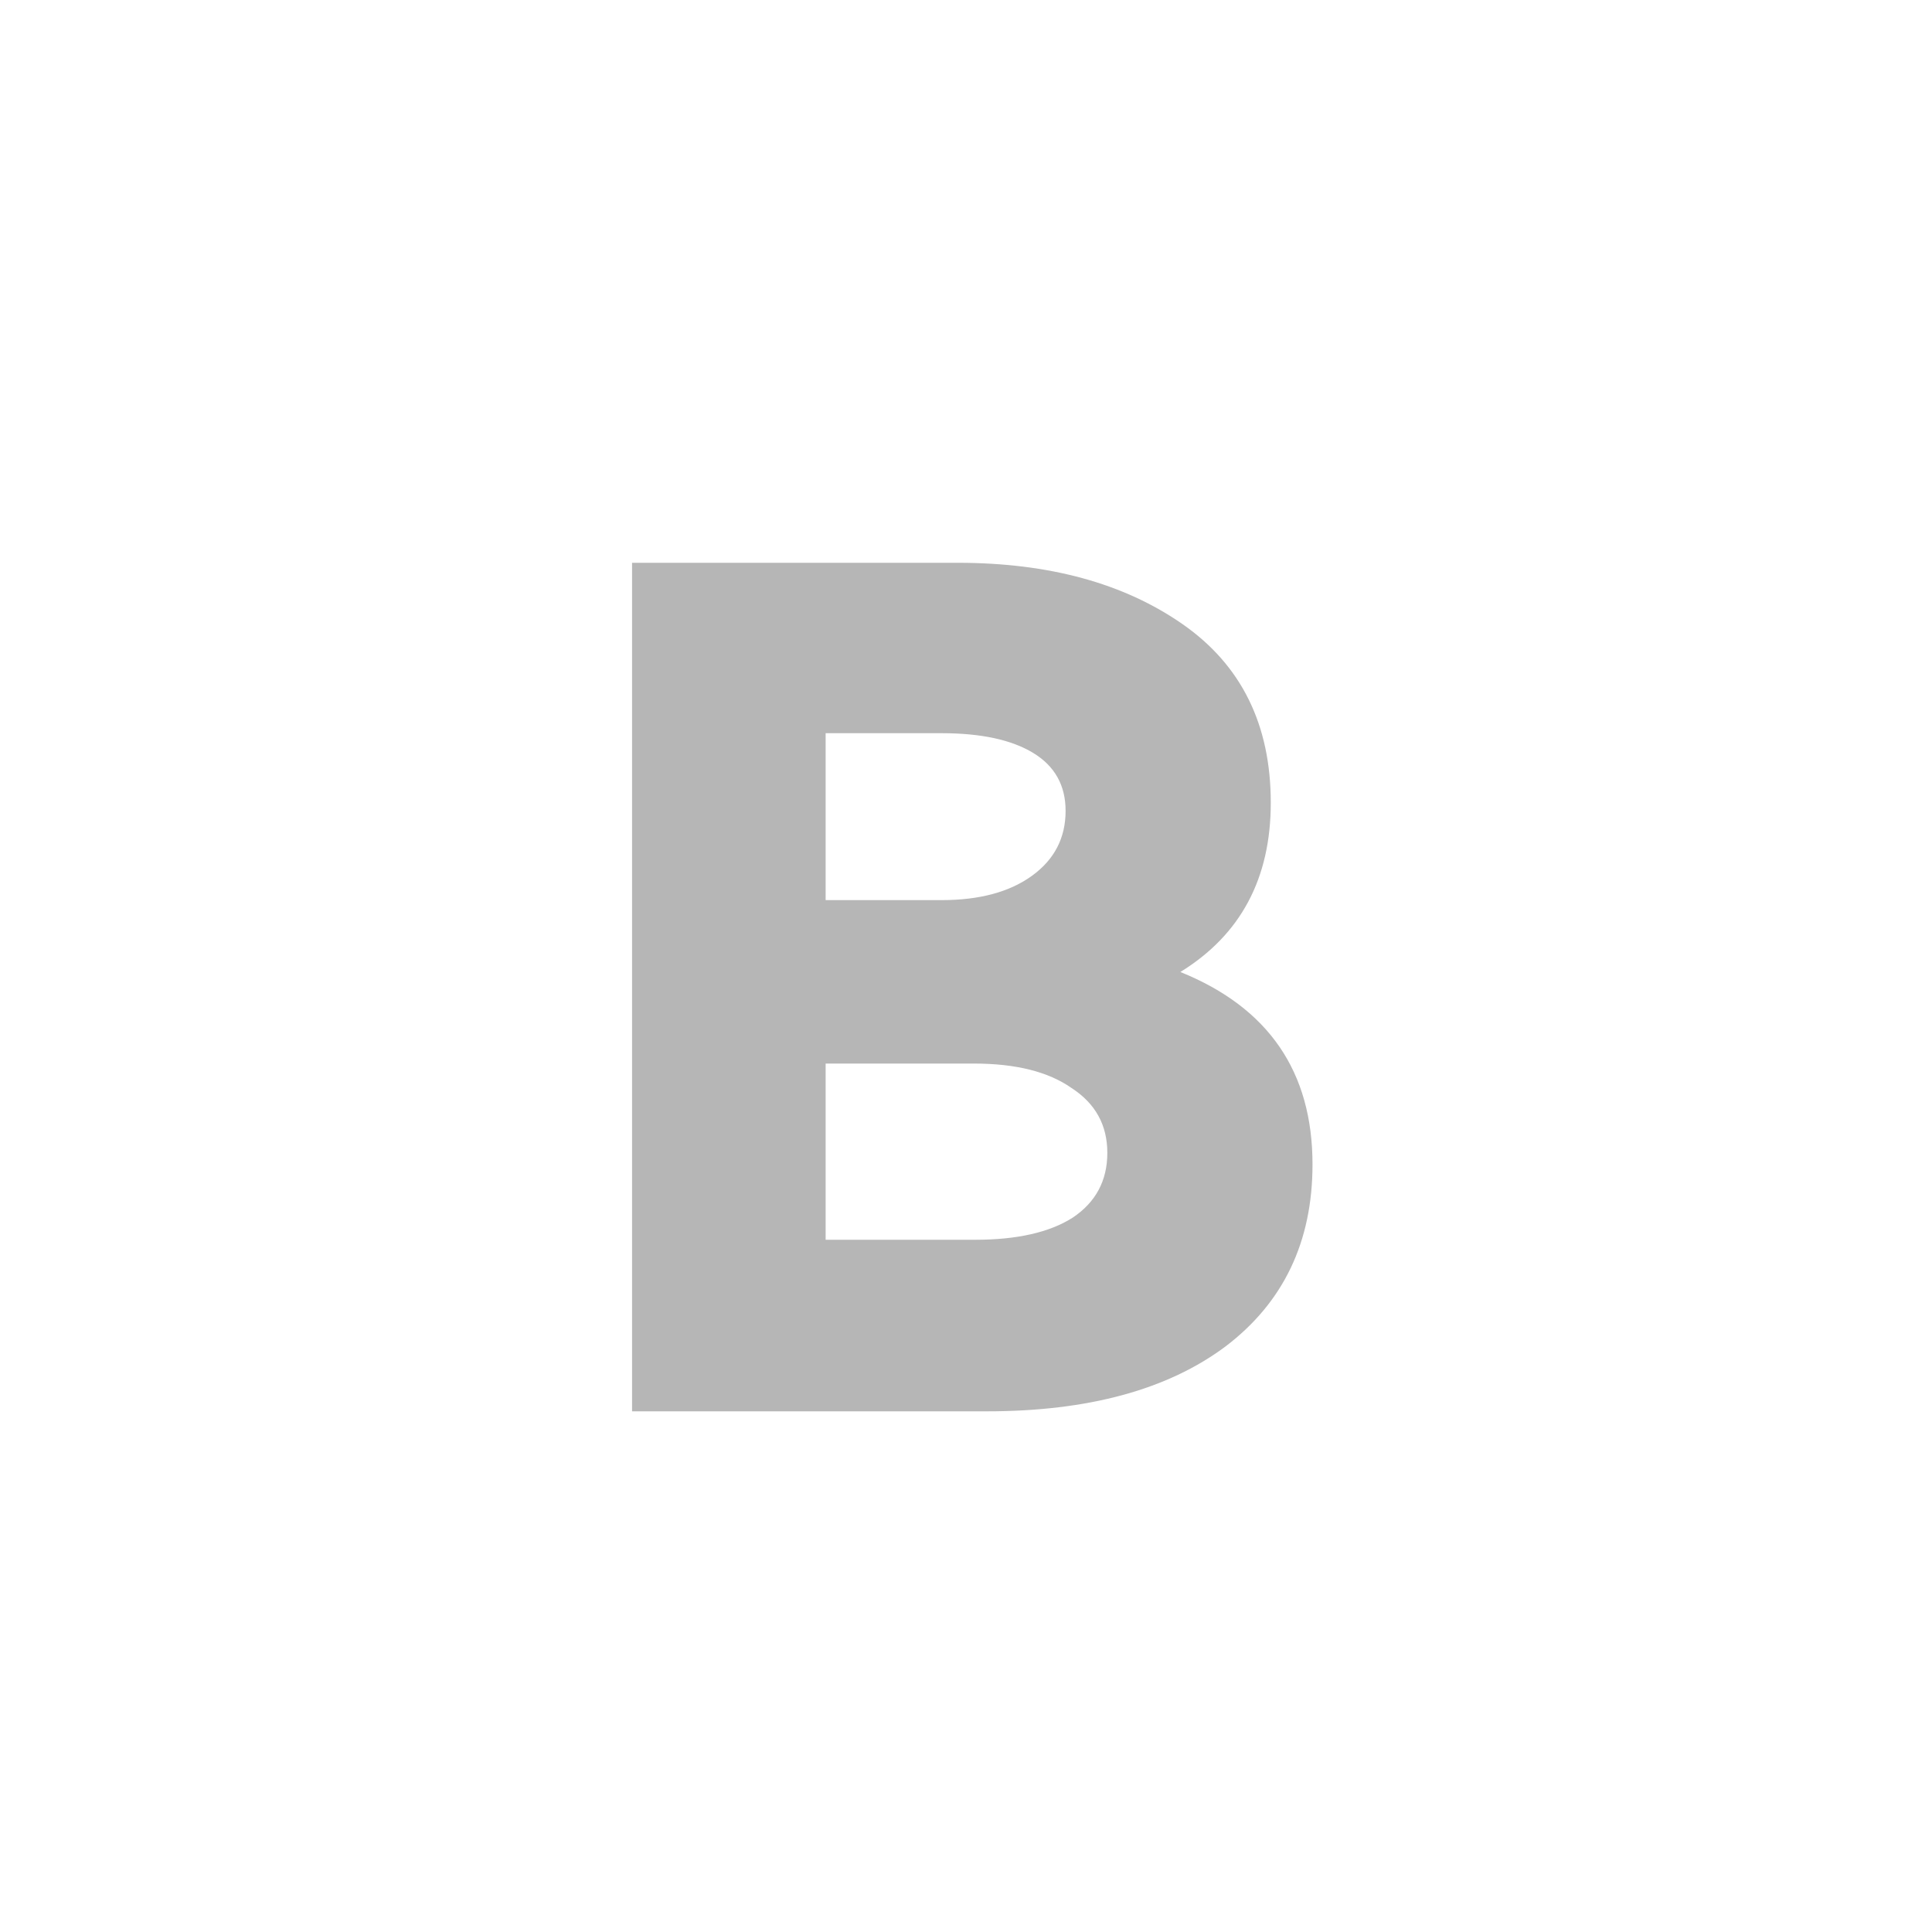
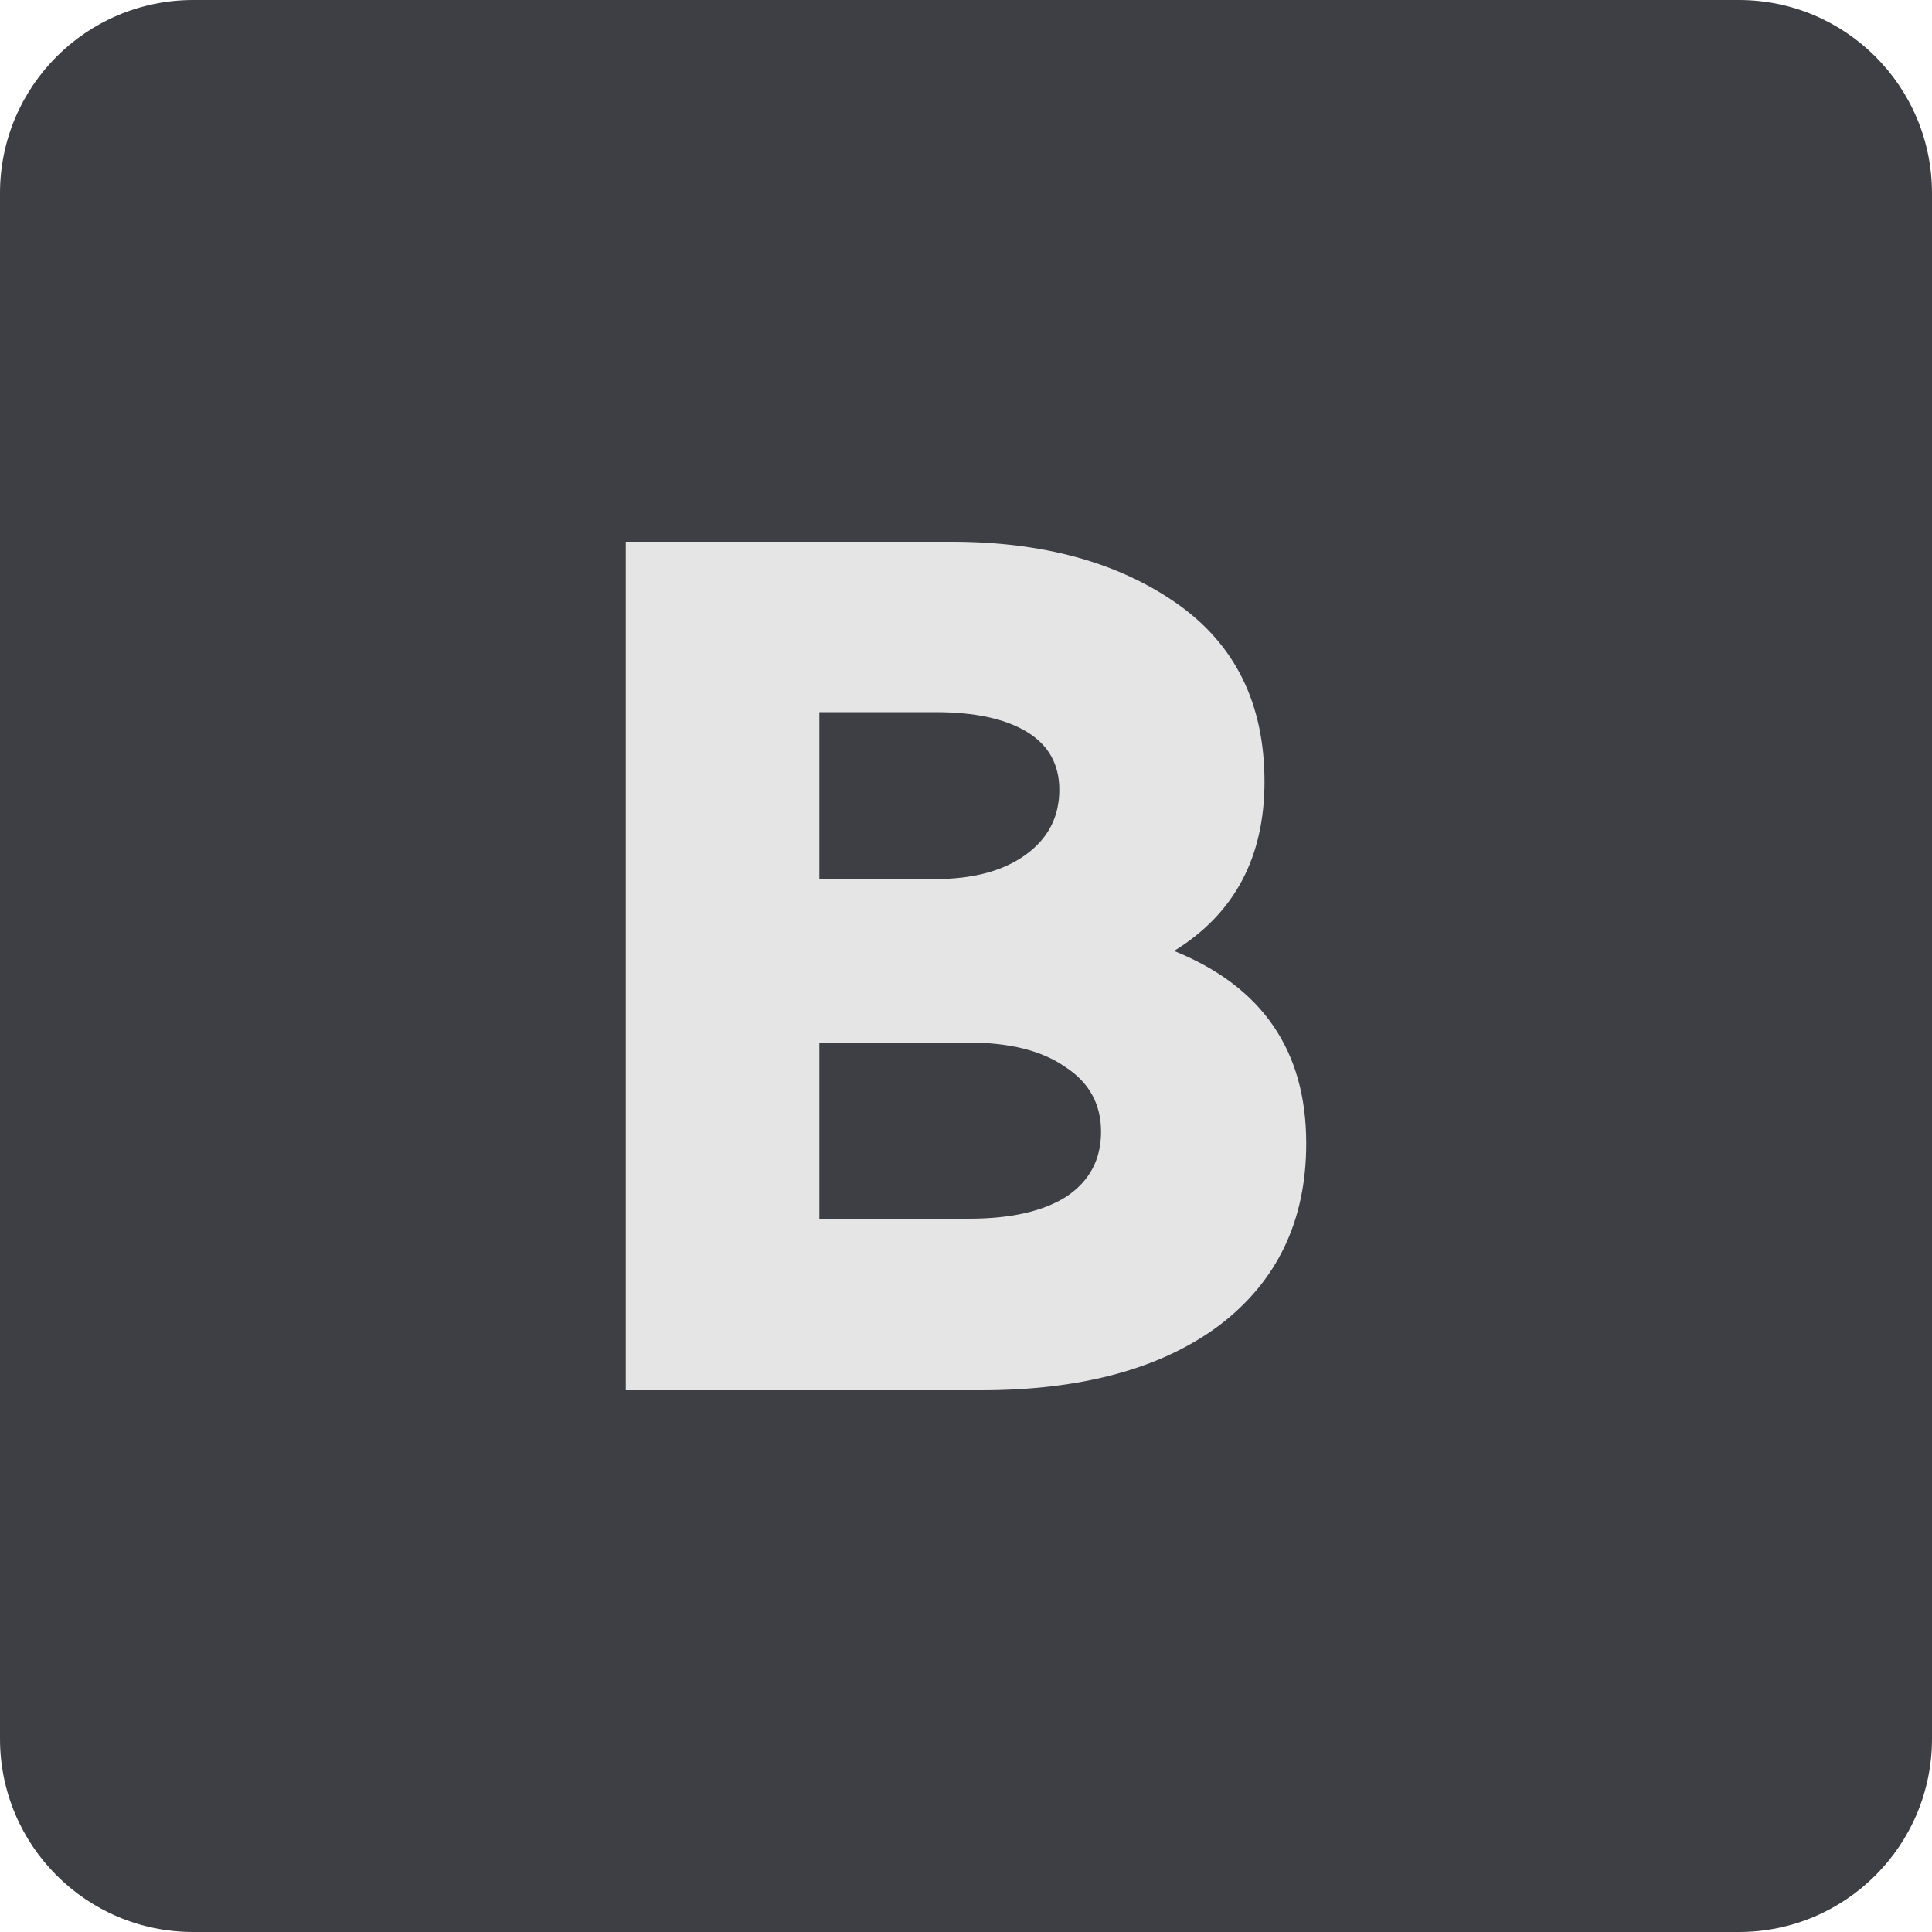
<svg xmlns="http://www.w3.org/2000/svg" width="20" height="20" viewBox="0 0 20 20" fill="none">
-   <path d="M12.219 10.062C13.131 10.43 13.587 11.094 13.587 12.054C13.587 12.854 13.287 13.482 12.687 13.938C12.087 14.386 11.263 14.61 10.215 14.61H6.543V5.826H9.915C10.859 5.826 11.635 6.038 12.243 6.462C12.851 6.886 13.155 7.502 13.155 8.31C13.155 9.094 12.843 9.678 12.219 10.062ZM8.547 7.59V9.318H9.747C10.139 9.318 10.451 9.234 10.683 9.066C10.915 8.898 11.031 8.674 11.031 8.394C11.031 8.13 10.919 7.93 10.695 7.794C10.471 7.658 10.155 7.59 9.747 7.59H8.547ZM10.095 12.834C10.527 12.834 10.863 12.758 11.103 12.606C11.343 12.446 11.463 12.222 11.463 11.934C11.463 11.646 11.339 11.422 11.091 11.262C10.851 11.094 10.515 11.01 10.083 11.01H8.547V12.834H10.095Z" fill="#B6B6B6" />
+   <rect width="20" height="20" rx="2" fill="#3E3E45" />
+   <path d="M12.154 9.844C13.066 10.212 13.522 10.876 13.522 11.836C13.522 12.636 13.222 13.264 12.622 13.72C12.022 14.168 11.198 14.392 10.15 14.392H6.478V5.608H9.85C10.794 5.608 11.57 5.82 12.178 6.244C12.786 6.668 13.09 7.284 13.09 8.092C13.09 8.876 12.778 9.46 12.154 9.844ZM8.482 7.372V9.1H9.682C10.074 9.1 10.386 9.016 10.618 8.848C10.85 8.68 10.966 8.456 10.966 8.176C10.966 7.912 10.854 7.712 10.63 7.576C10.406 7.44 10.09 7.372 9.682 7.372H8.482ZM10.03 12.616C10.462 12.616 10.798 12.54 11.038 12.388C11.278 12.228 11.398 12.004 11.398 11.716C11.398 11.428 11.274 11.204 11.026 11.044C10.786 10.876 10.45 10.792 10.018 10.792H8.482V12.616H10.03Z" fill="#E5E5E6" />
</svg>
